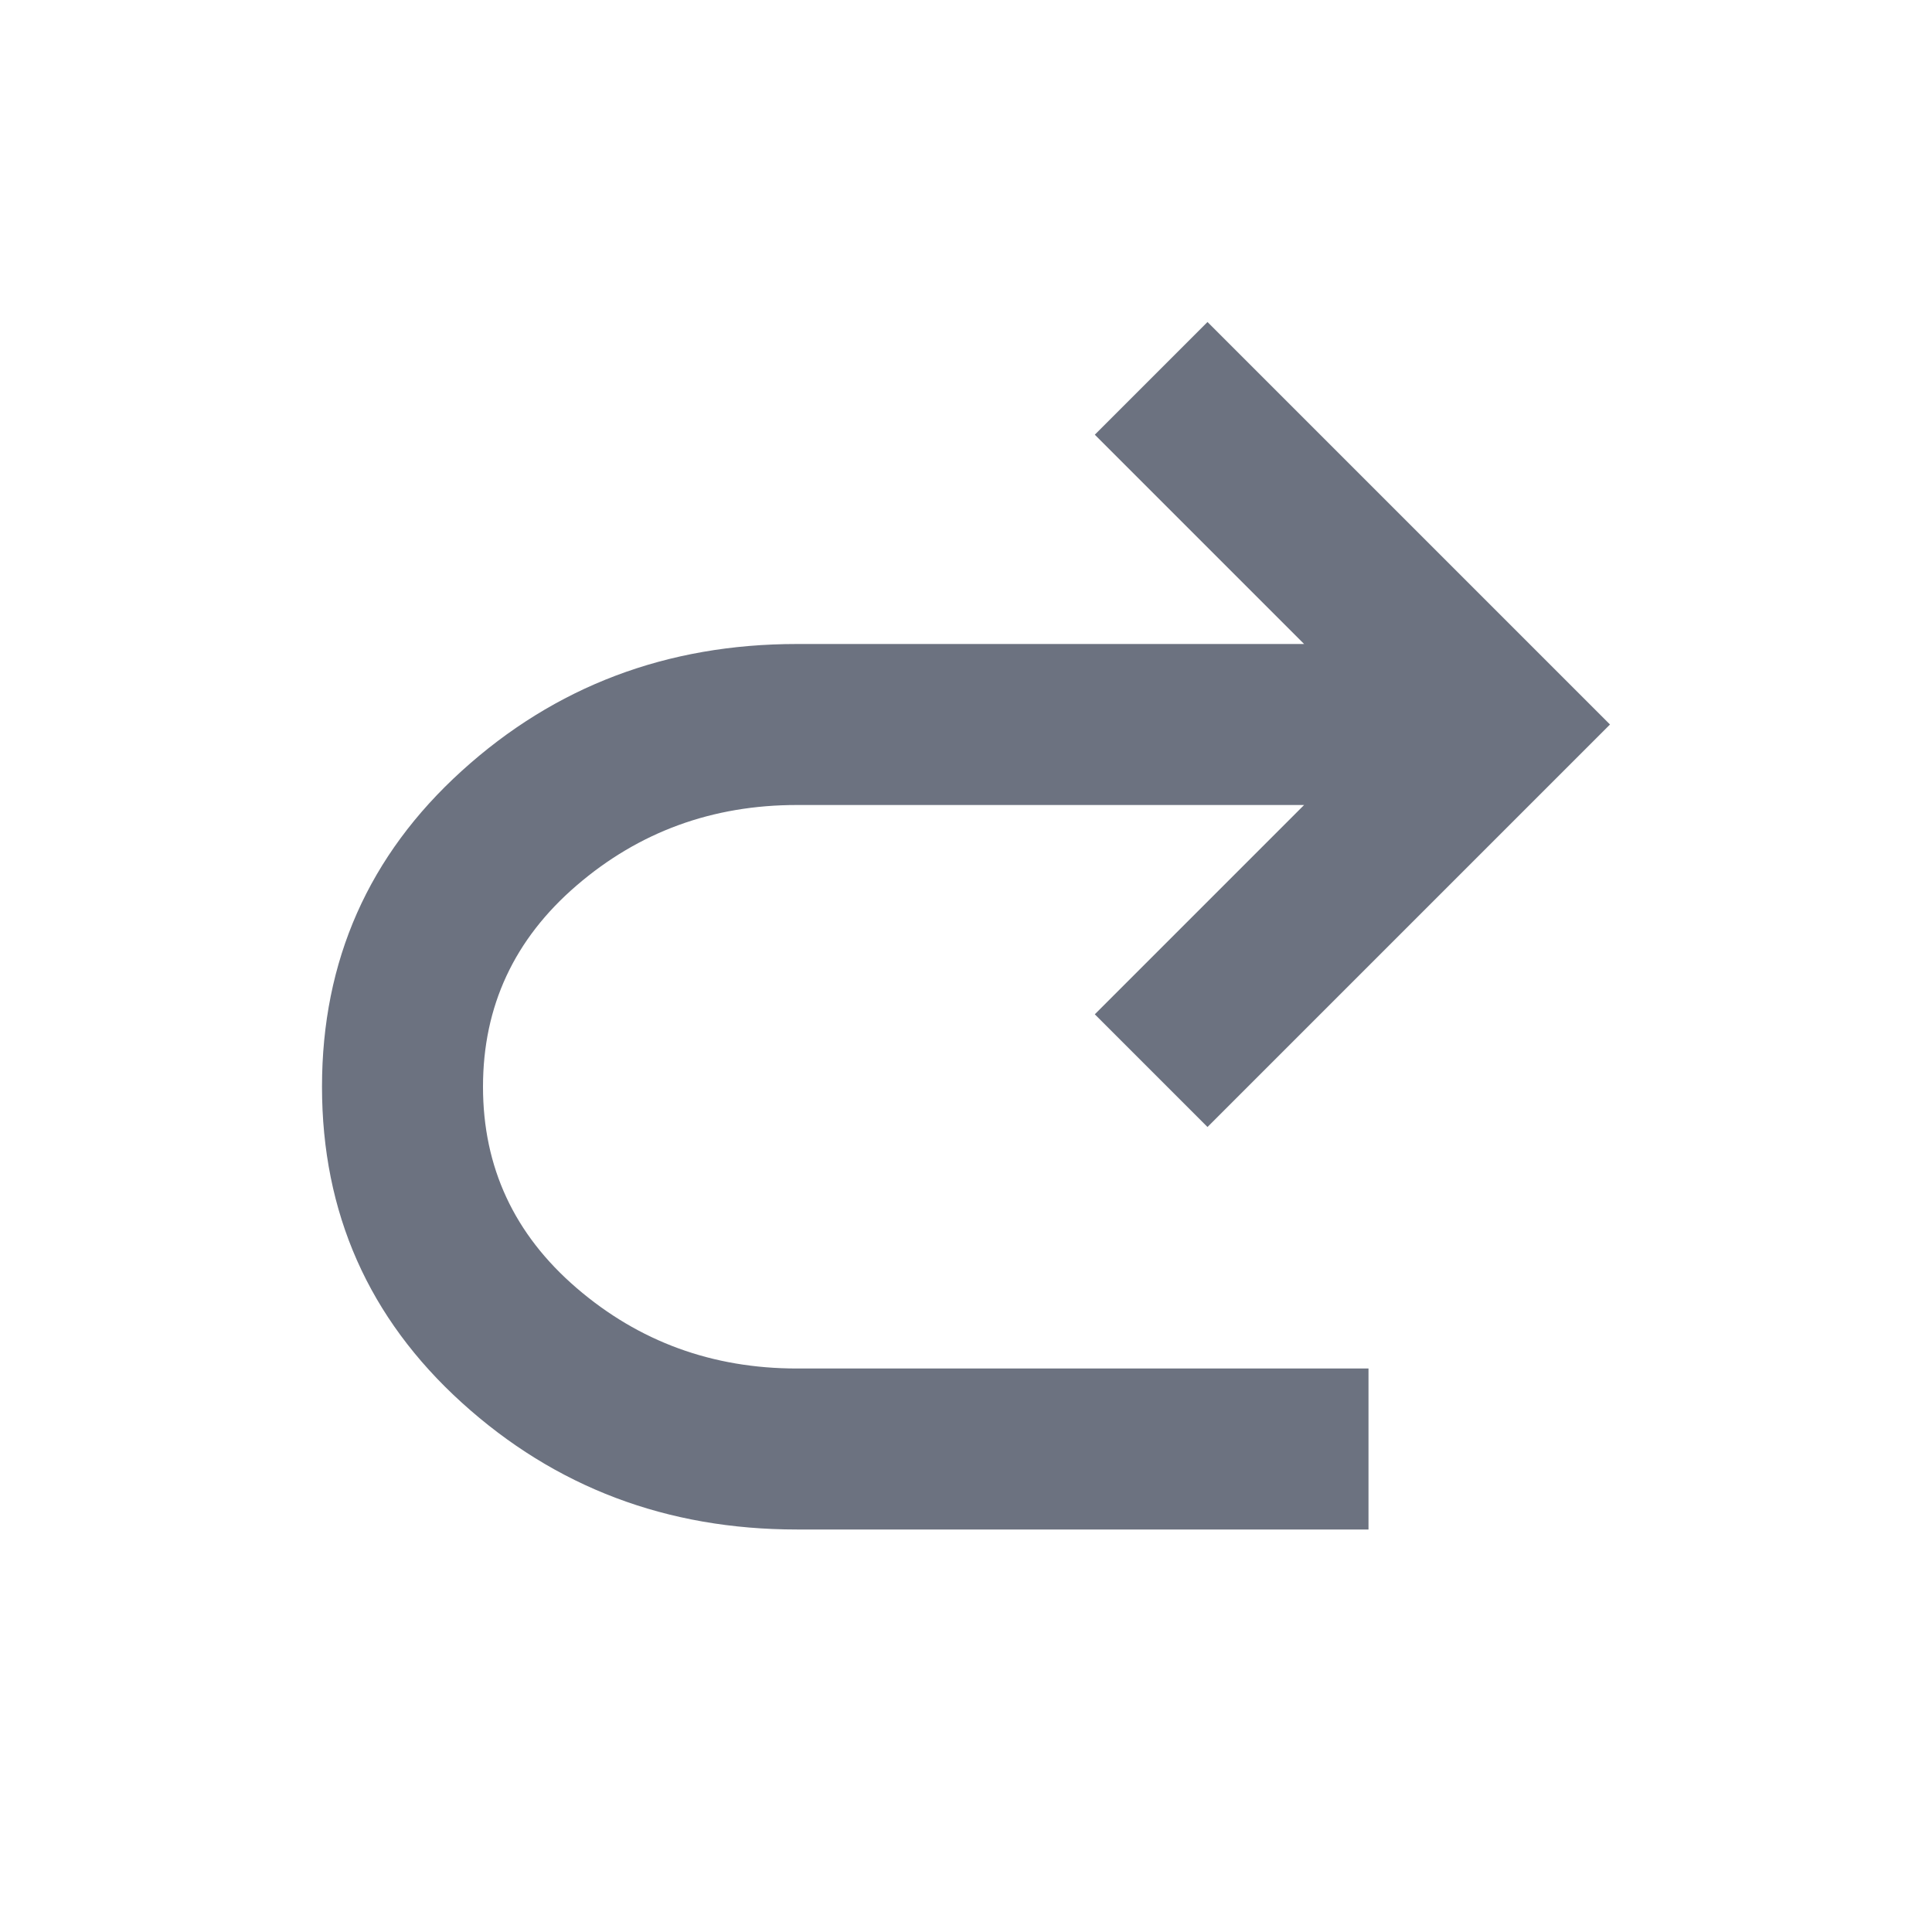
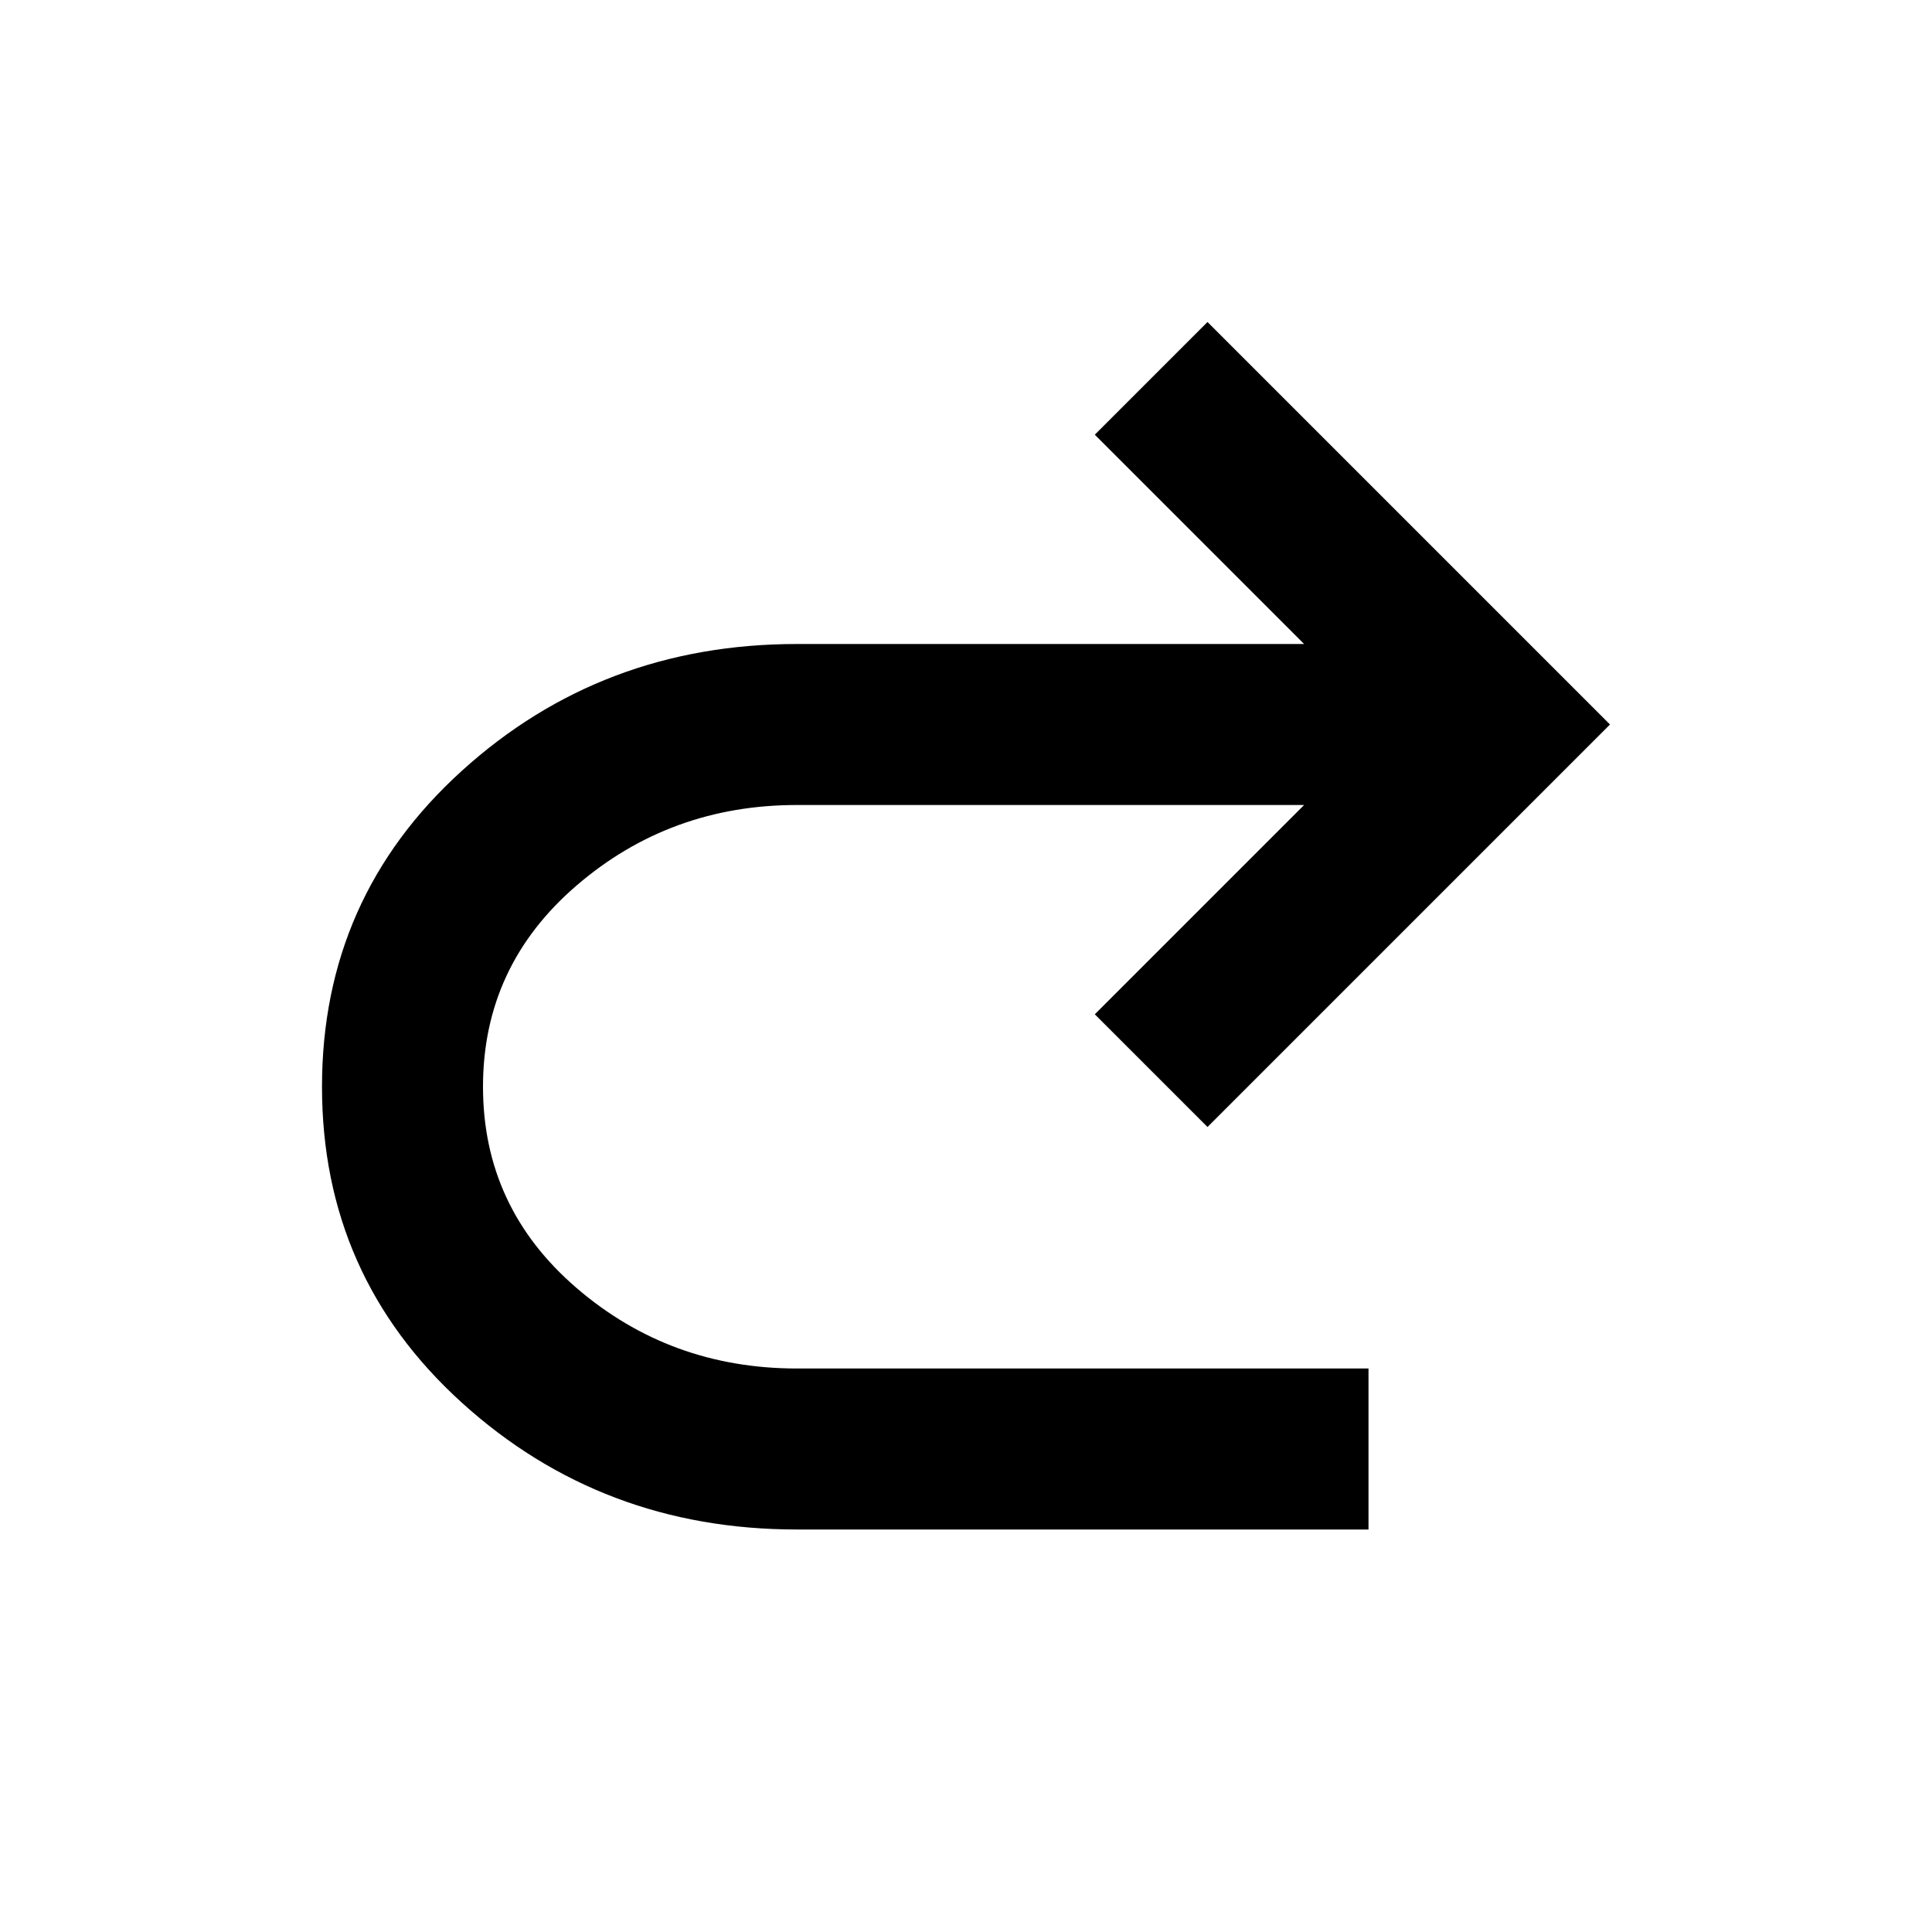
- <svg xmlns="http://www.w3.org/2000/svg" height="24px" viewBox="0 -960 960 960" width="24px" fill="#6c7280">
+ <svg xmlns="http://www.w3.org/2000/svg" height="24px" viewBox="0 -960 960 960" width="24px" fill="#000000">
  <path d="M396-200q-97 0-166.5-63T160-420q0-94 69.5-157T396-640h252L544-744l56-56 200 200-200 200-56-56 104-104H396q-63 0-109.5 40T240-420q0 60 46.5 100T396-280h284v80H396Z" />
</svg>
